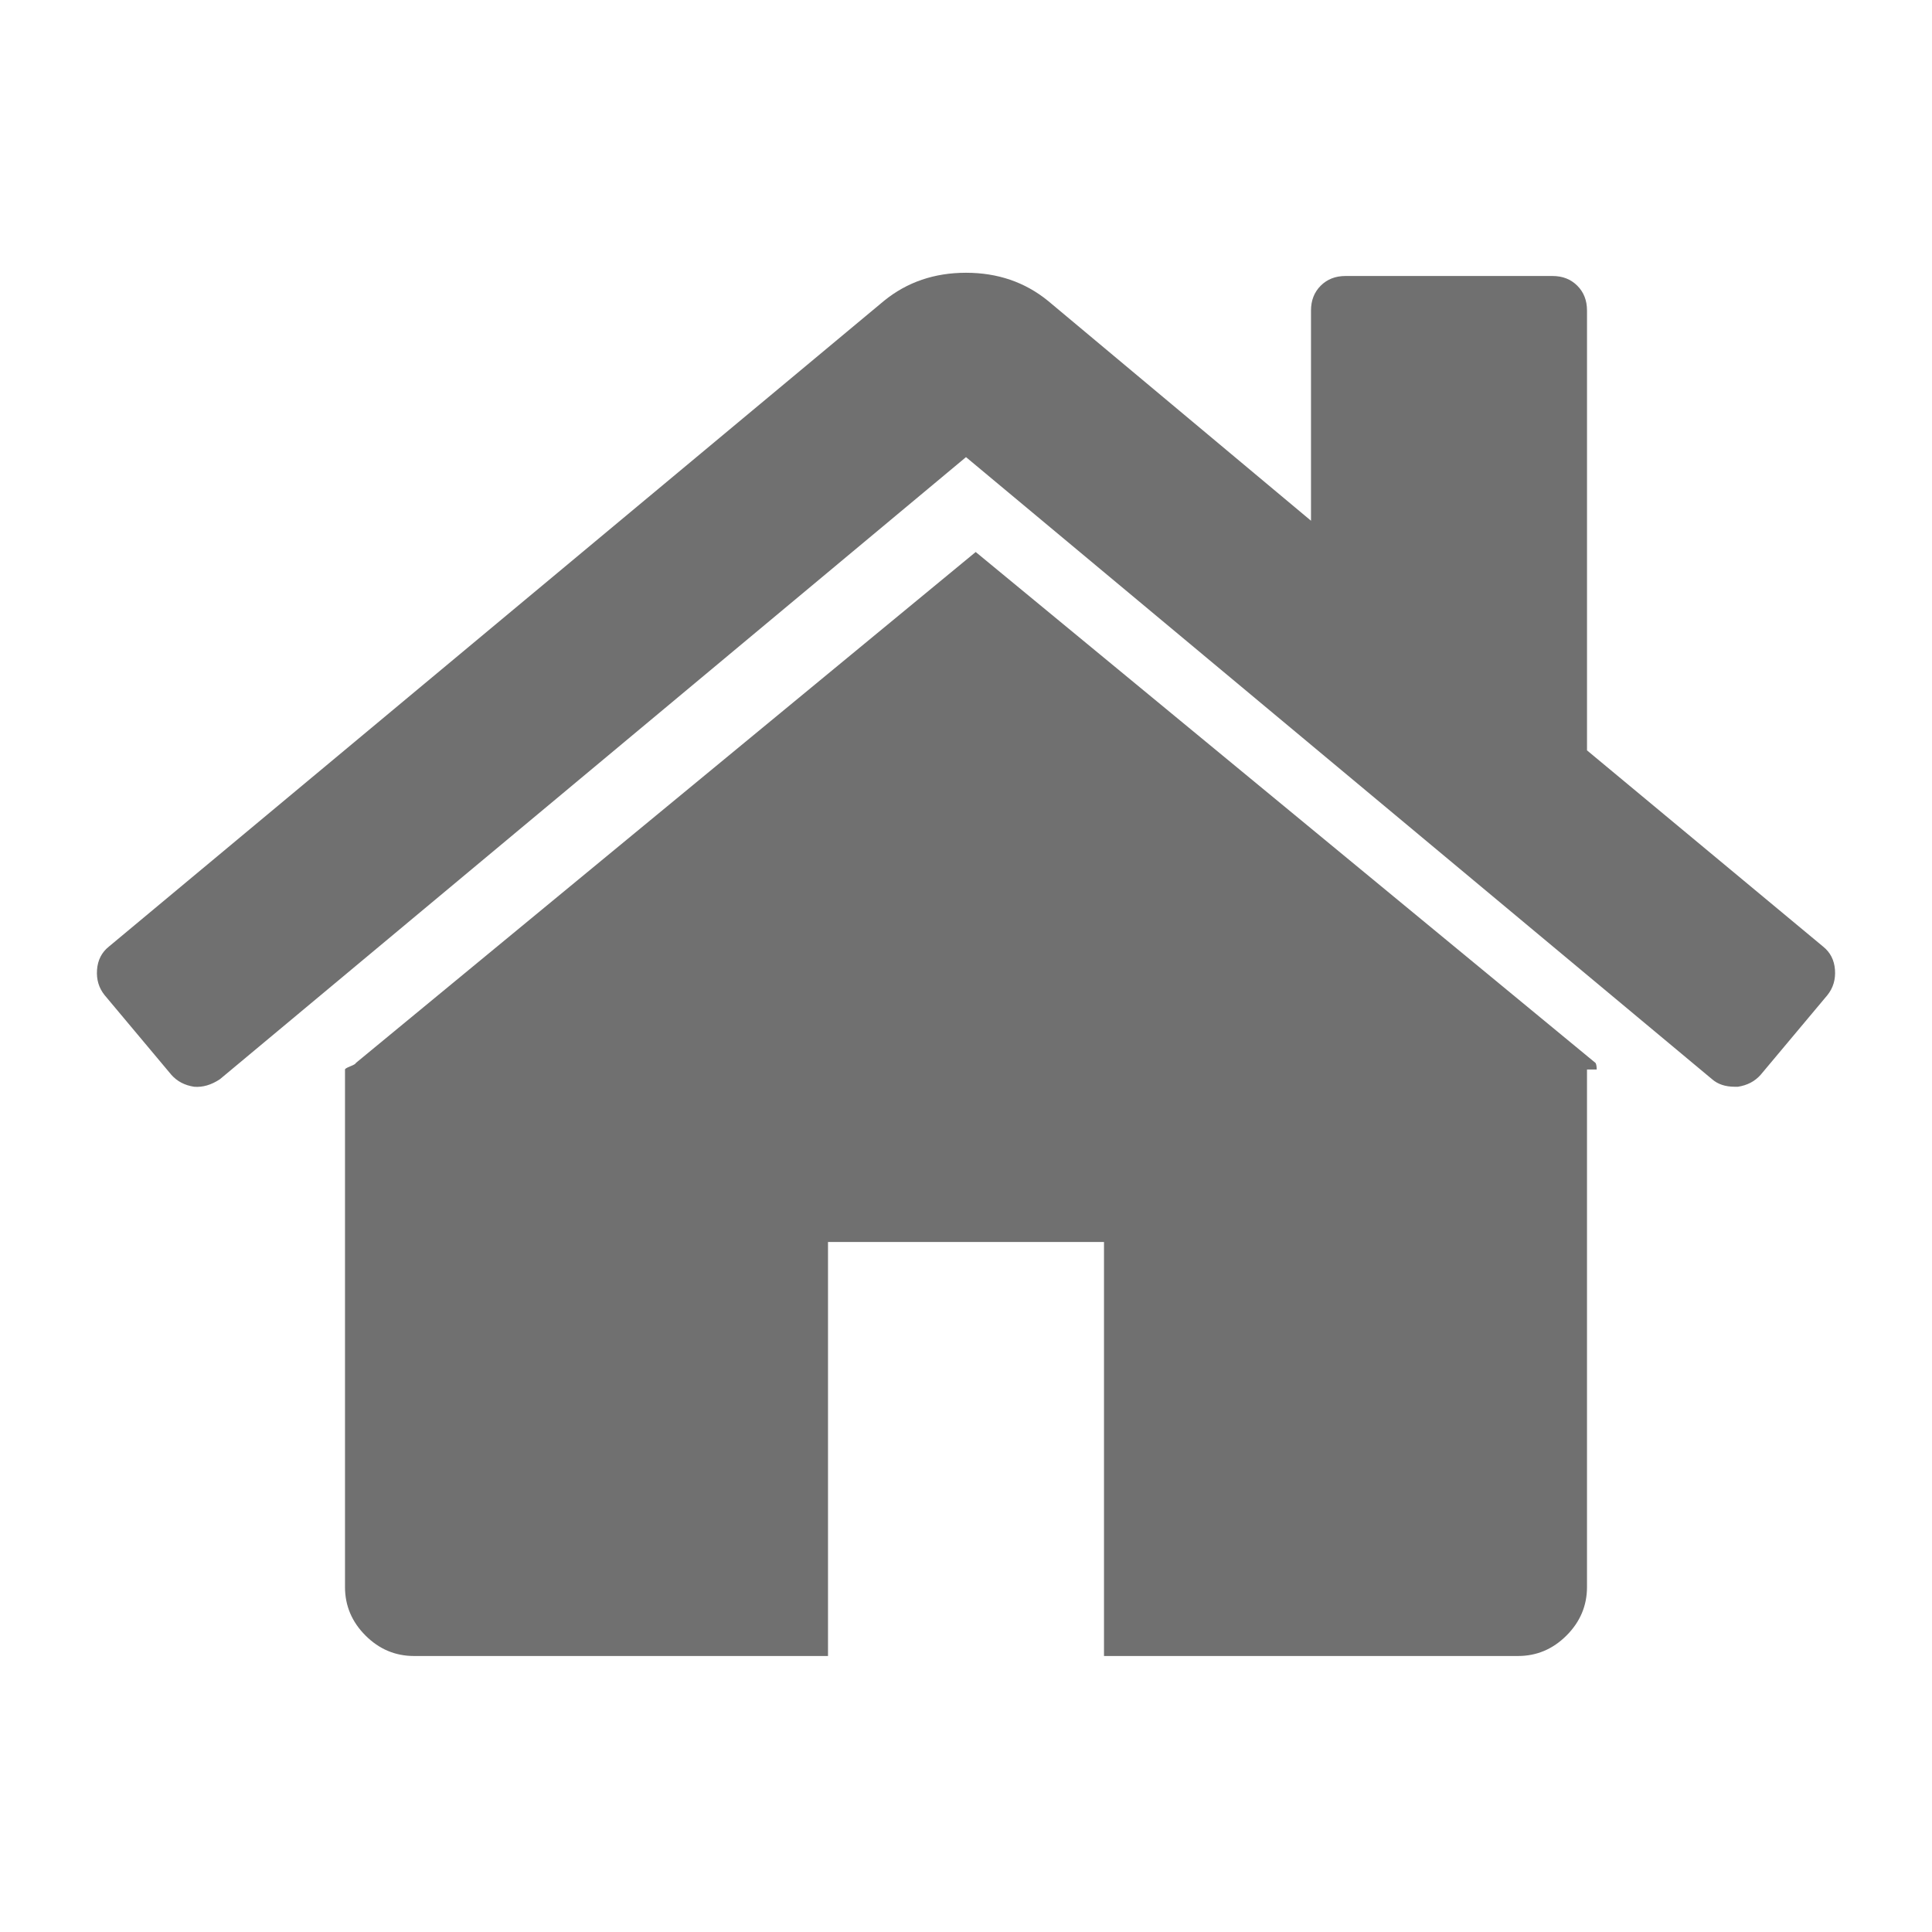
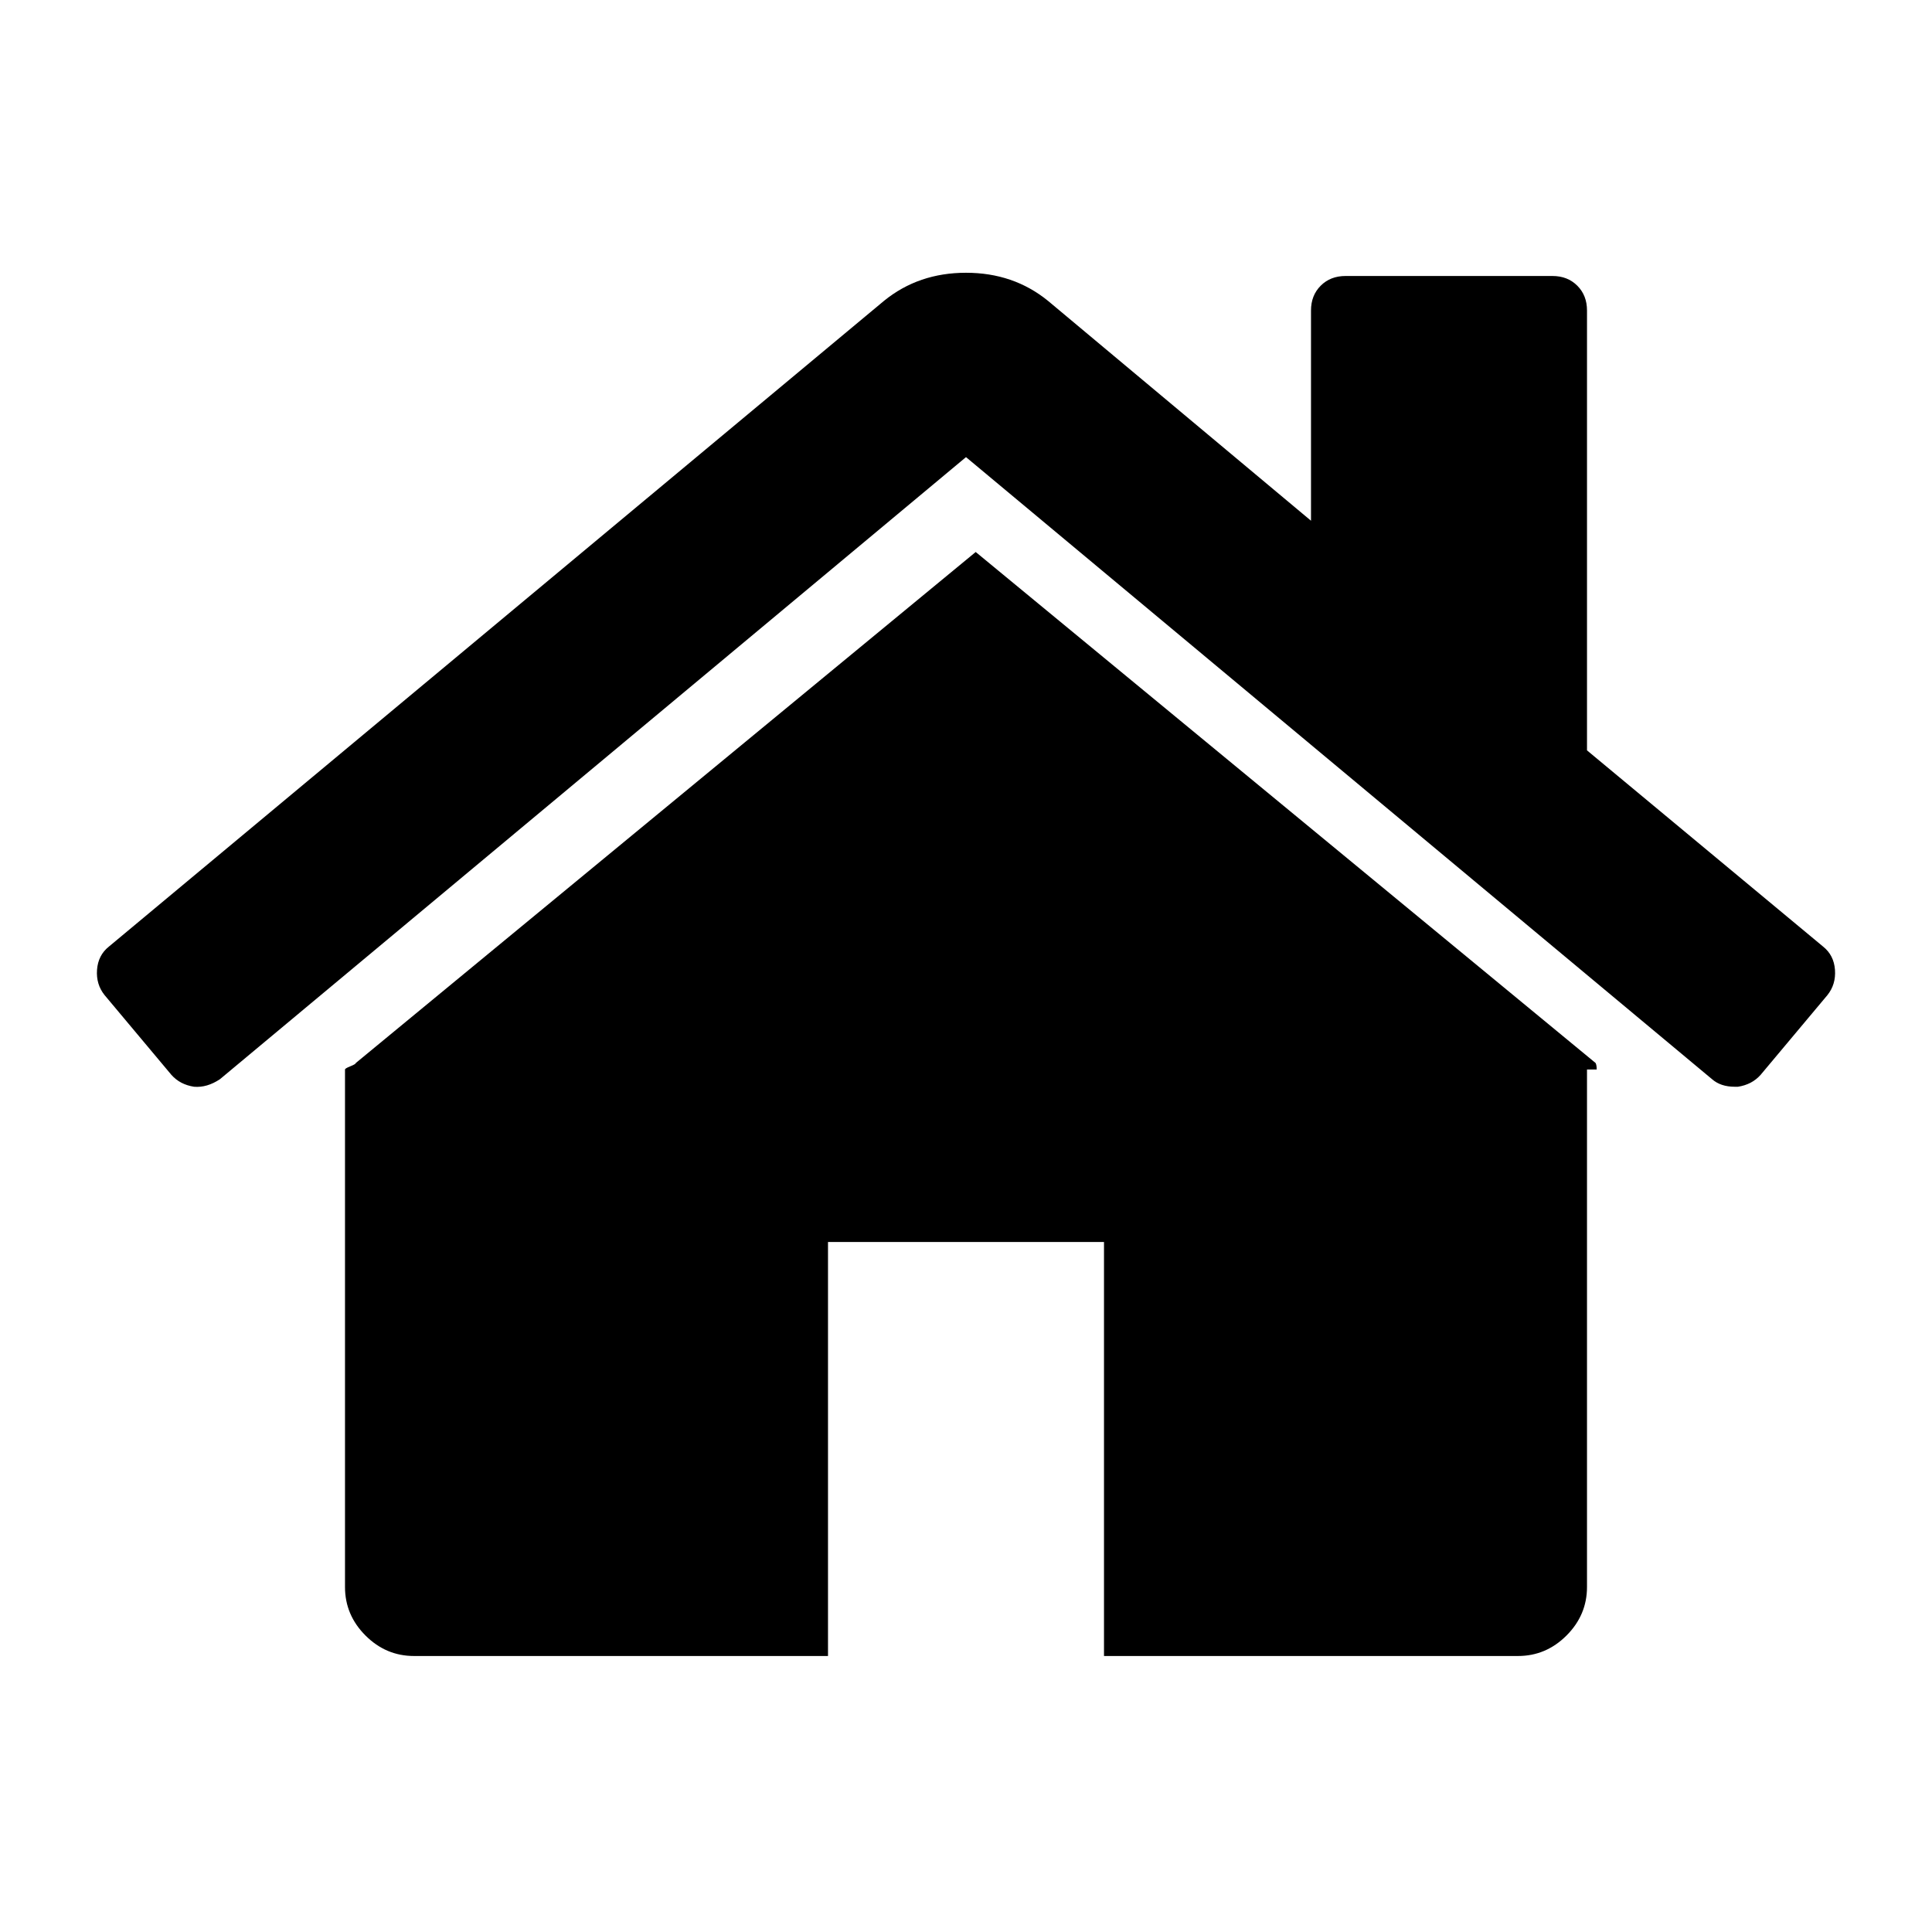
<svg xmlns="http://www.w3.org/2000/svg" t="1635141762046" class="icon" viewBox="0 0 1024 1024" version="1.1" p-id="8581" width="22" height="22">
-   <path d="M841.143 566.857l0 274.286q0 14.857-10.857 25.714t-25.714 10.857l-219.429 0 0-219.429-146.286 0 0 219.429-219.429 0q-14.857 0-25.714-10.857t-10.857-25.714l0-274.286q0-0.571 2.857-1.714t2.857-1.714l328.571-270.857 328.571 270.857q0.571 1.143 0.571 3.429zm127.429-39.429l-35.429 42.286q-4.571 5.143-12 6.286l-1.714 0q-7.429 0-12-4l-395.429-329.714-395.429 329.714q-6.857 4.571-13.714 4-7.429-1.143-12-6.286l-35.429-42.286q-4.571-5.714-4-13.429t6.286-12.286l410.857-342.286q18.286-14.857 43.429-14.857t43.429 14.857l139.429 116.571 0-111.429q0-8 5.143-13.143t13.143-5.143l109.714 0q8 0 13.143 5.143t5.143 13.143l0 233.143 125.143 104q5.714 4.571 6.286 12.286t-4 13.429z" p-id="8582" fill="#707070" />
+   <path d="M841.143 566.857l0 274.286q0 14.857-10.857 25.714t-25.714 10.857l-219.429 0 0-219.429-146.286 0 0 219.429-219.429 0q-14.857 0-25.714-10.857t-10.857-25.714l0-274.286q0-0.571 2.857-1.714t2.857-1.714l328.571-270.857 328.571 270.857q0.571 1.143 0.571 3.429zm127.429-39.429l-35.429 42.286q-4.571 5.143-12 6.286l-1.714 0q-7.429 0-12-4l-395.429-329.714-395.429 329.714q-6.857 4.571-13.714 4-7.429-1.143-12-6.286l-35.429-42.286q-4.571-5.714-4-13.429t6.286-12.286l410.857-342.286q18.286-14.857 43.429-14.857t43.429 14.857l139.429 116.571 0-111.429q0-8 5.143-13.143t13.143-5.143l109.714 0q8 0 13.143 5.143t5.143 13.143l0 233.143 125.143 104q5.714 4.571 6.286 12.286t-4 13.429z" p-id="8582" />
</svg>
